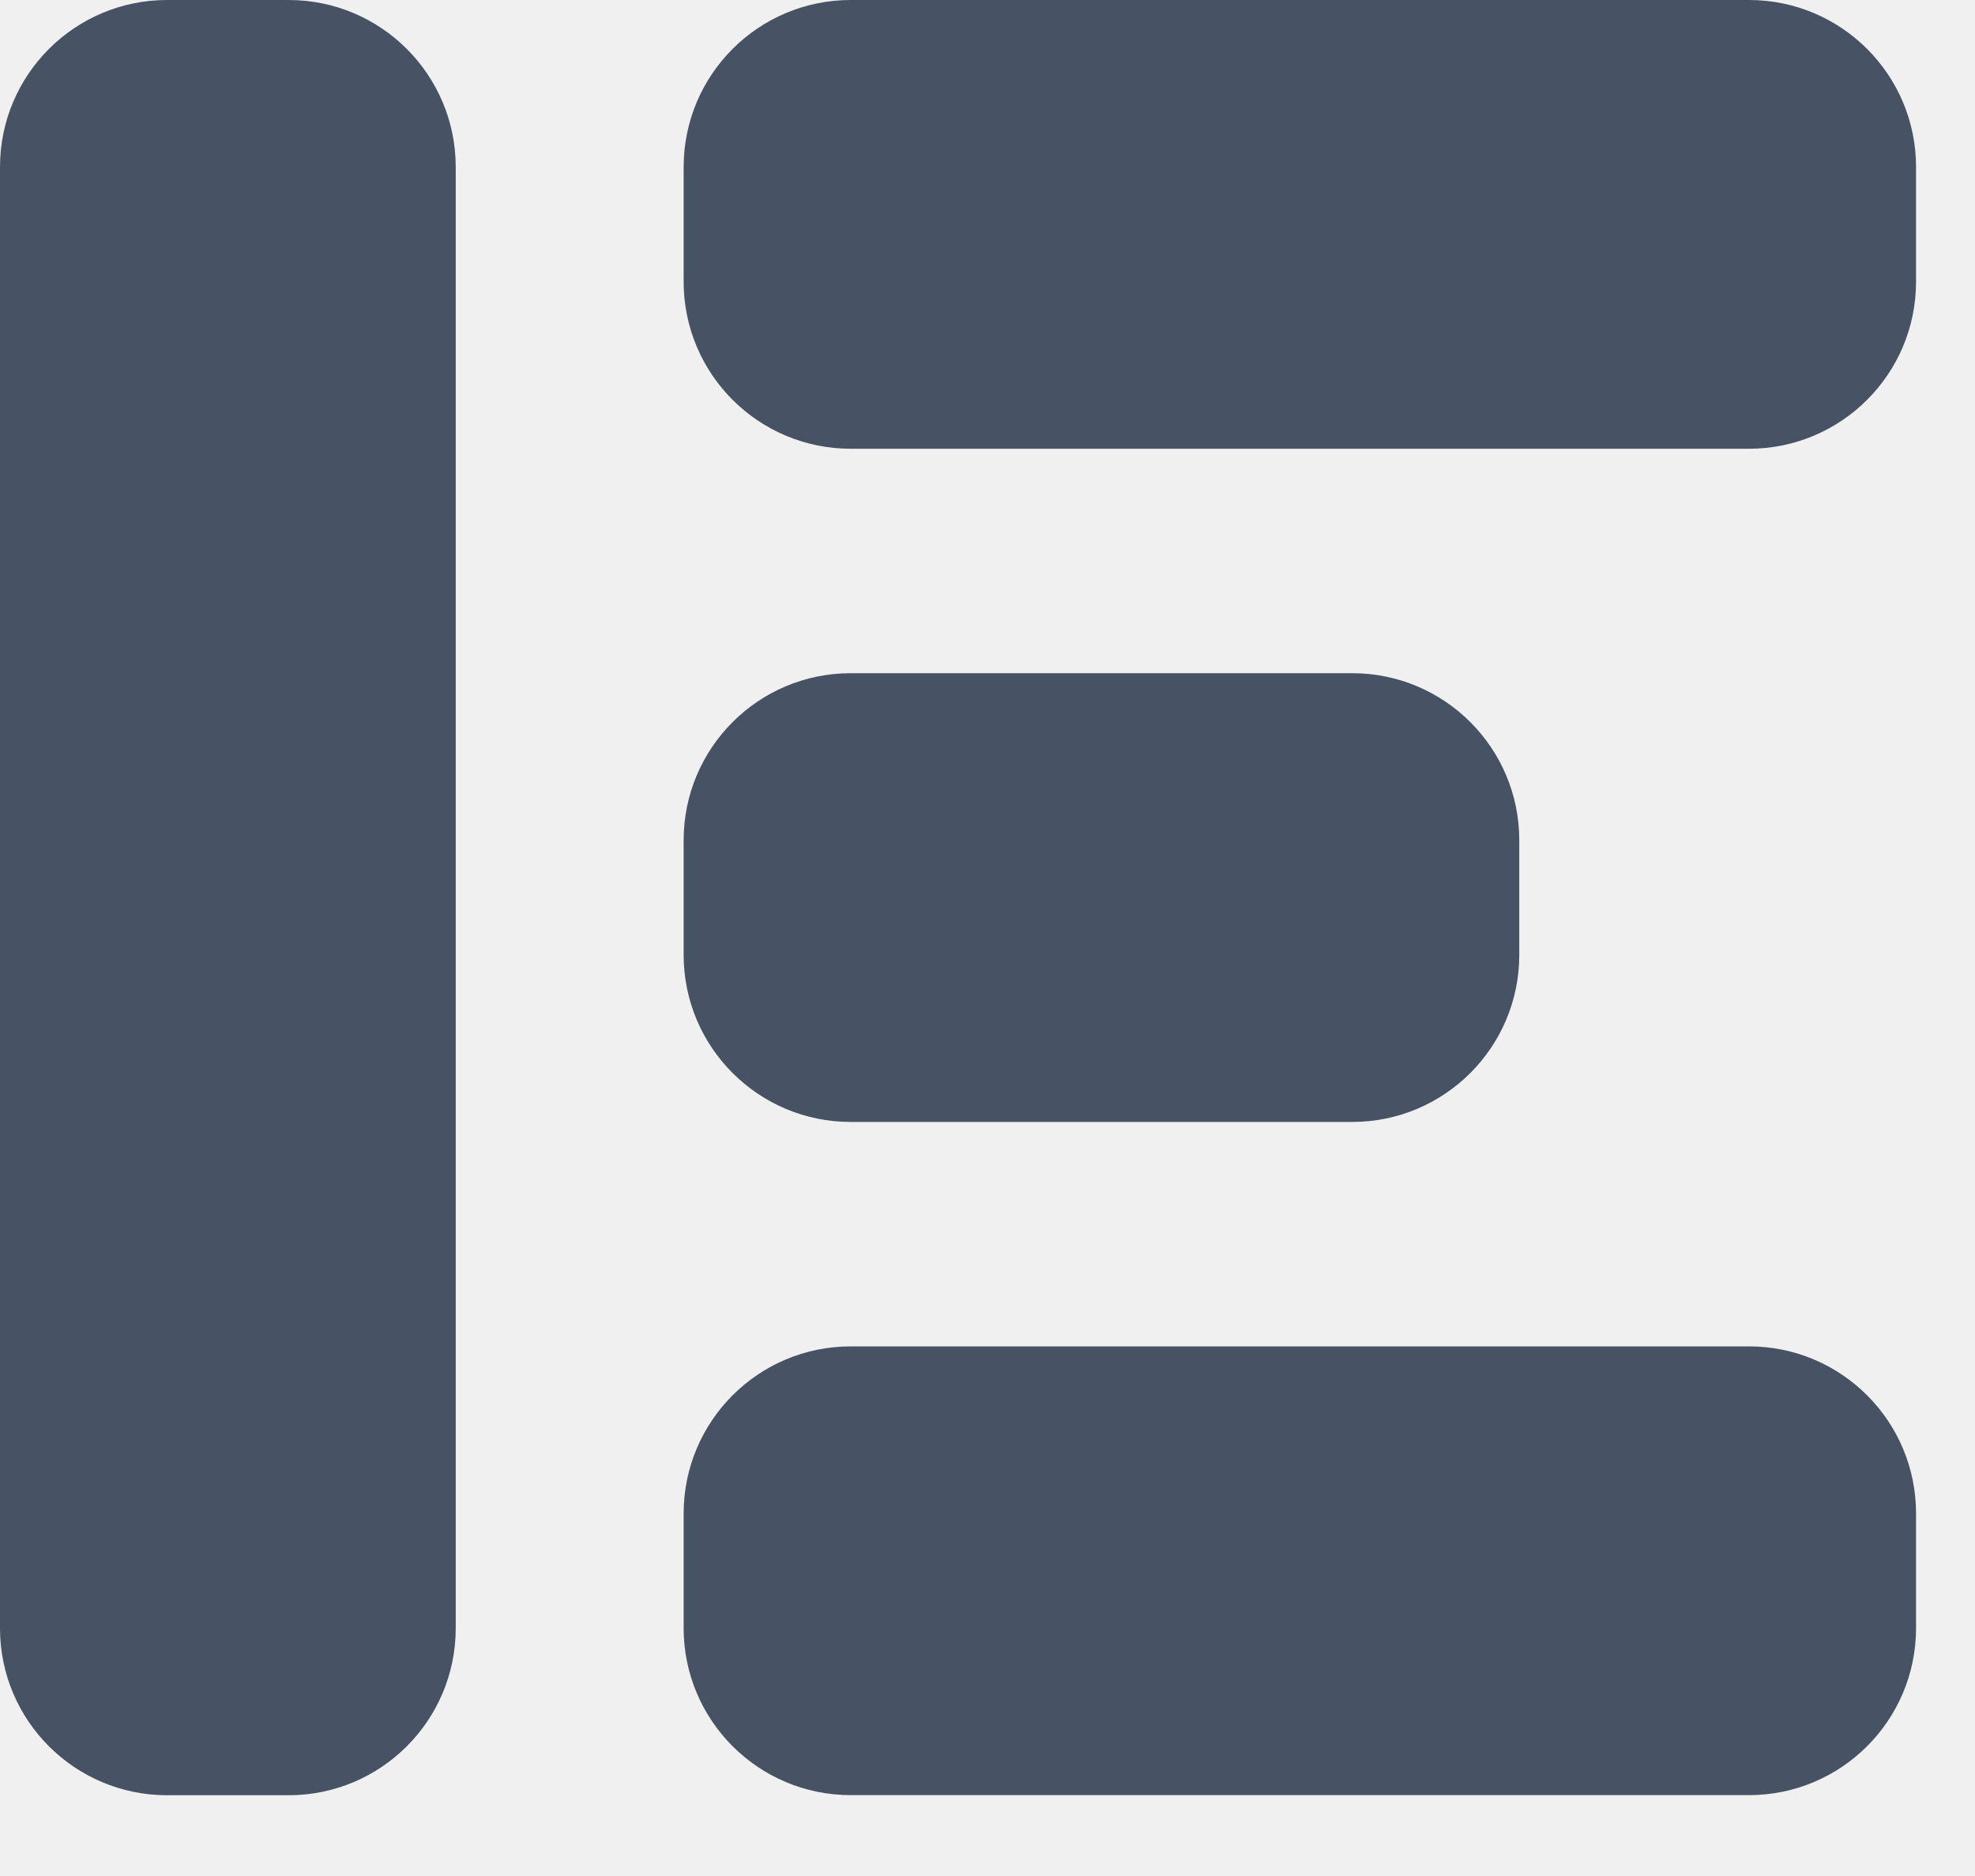
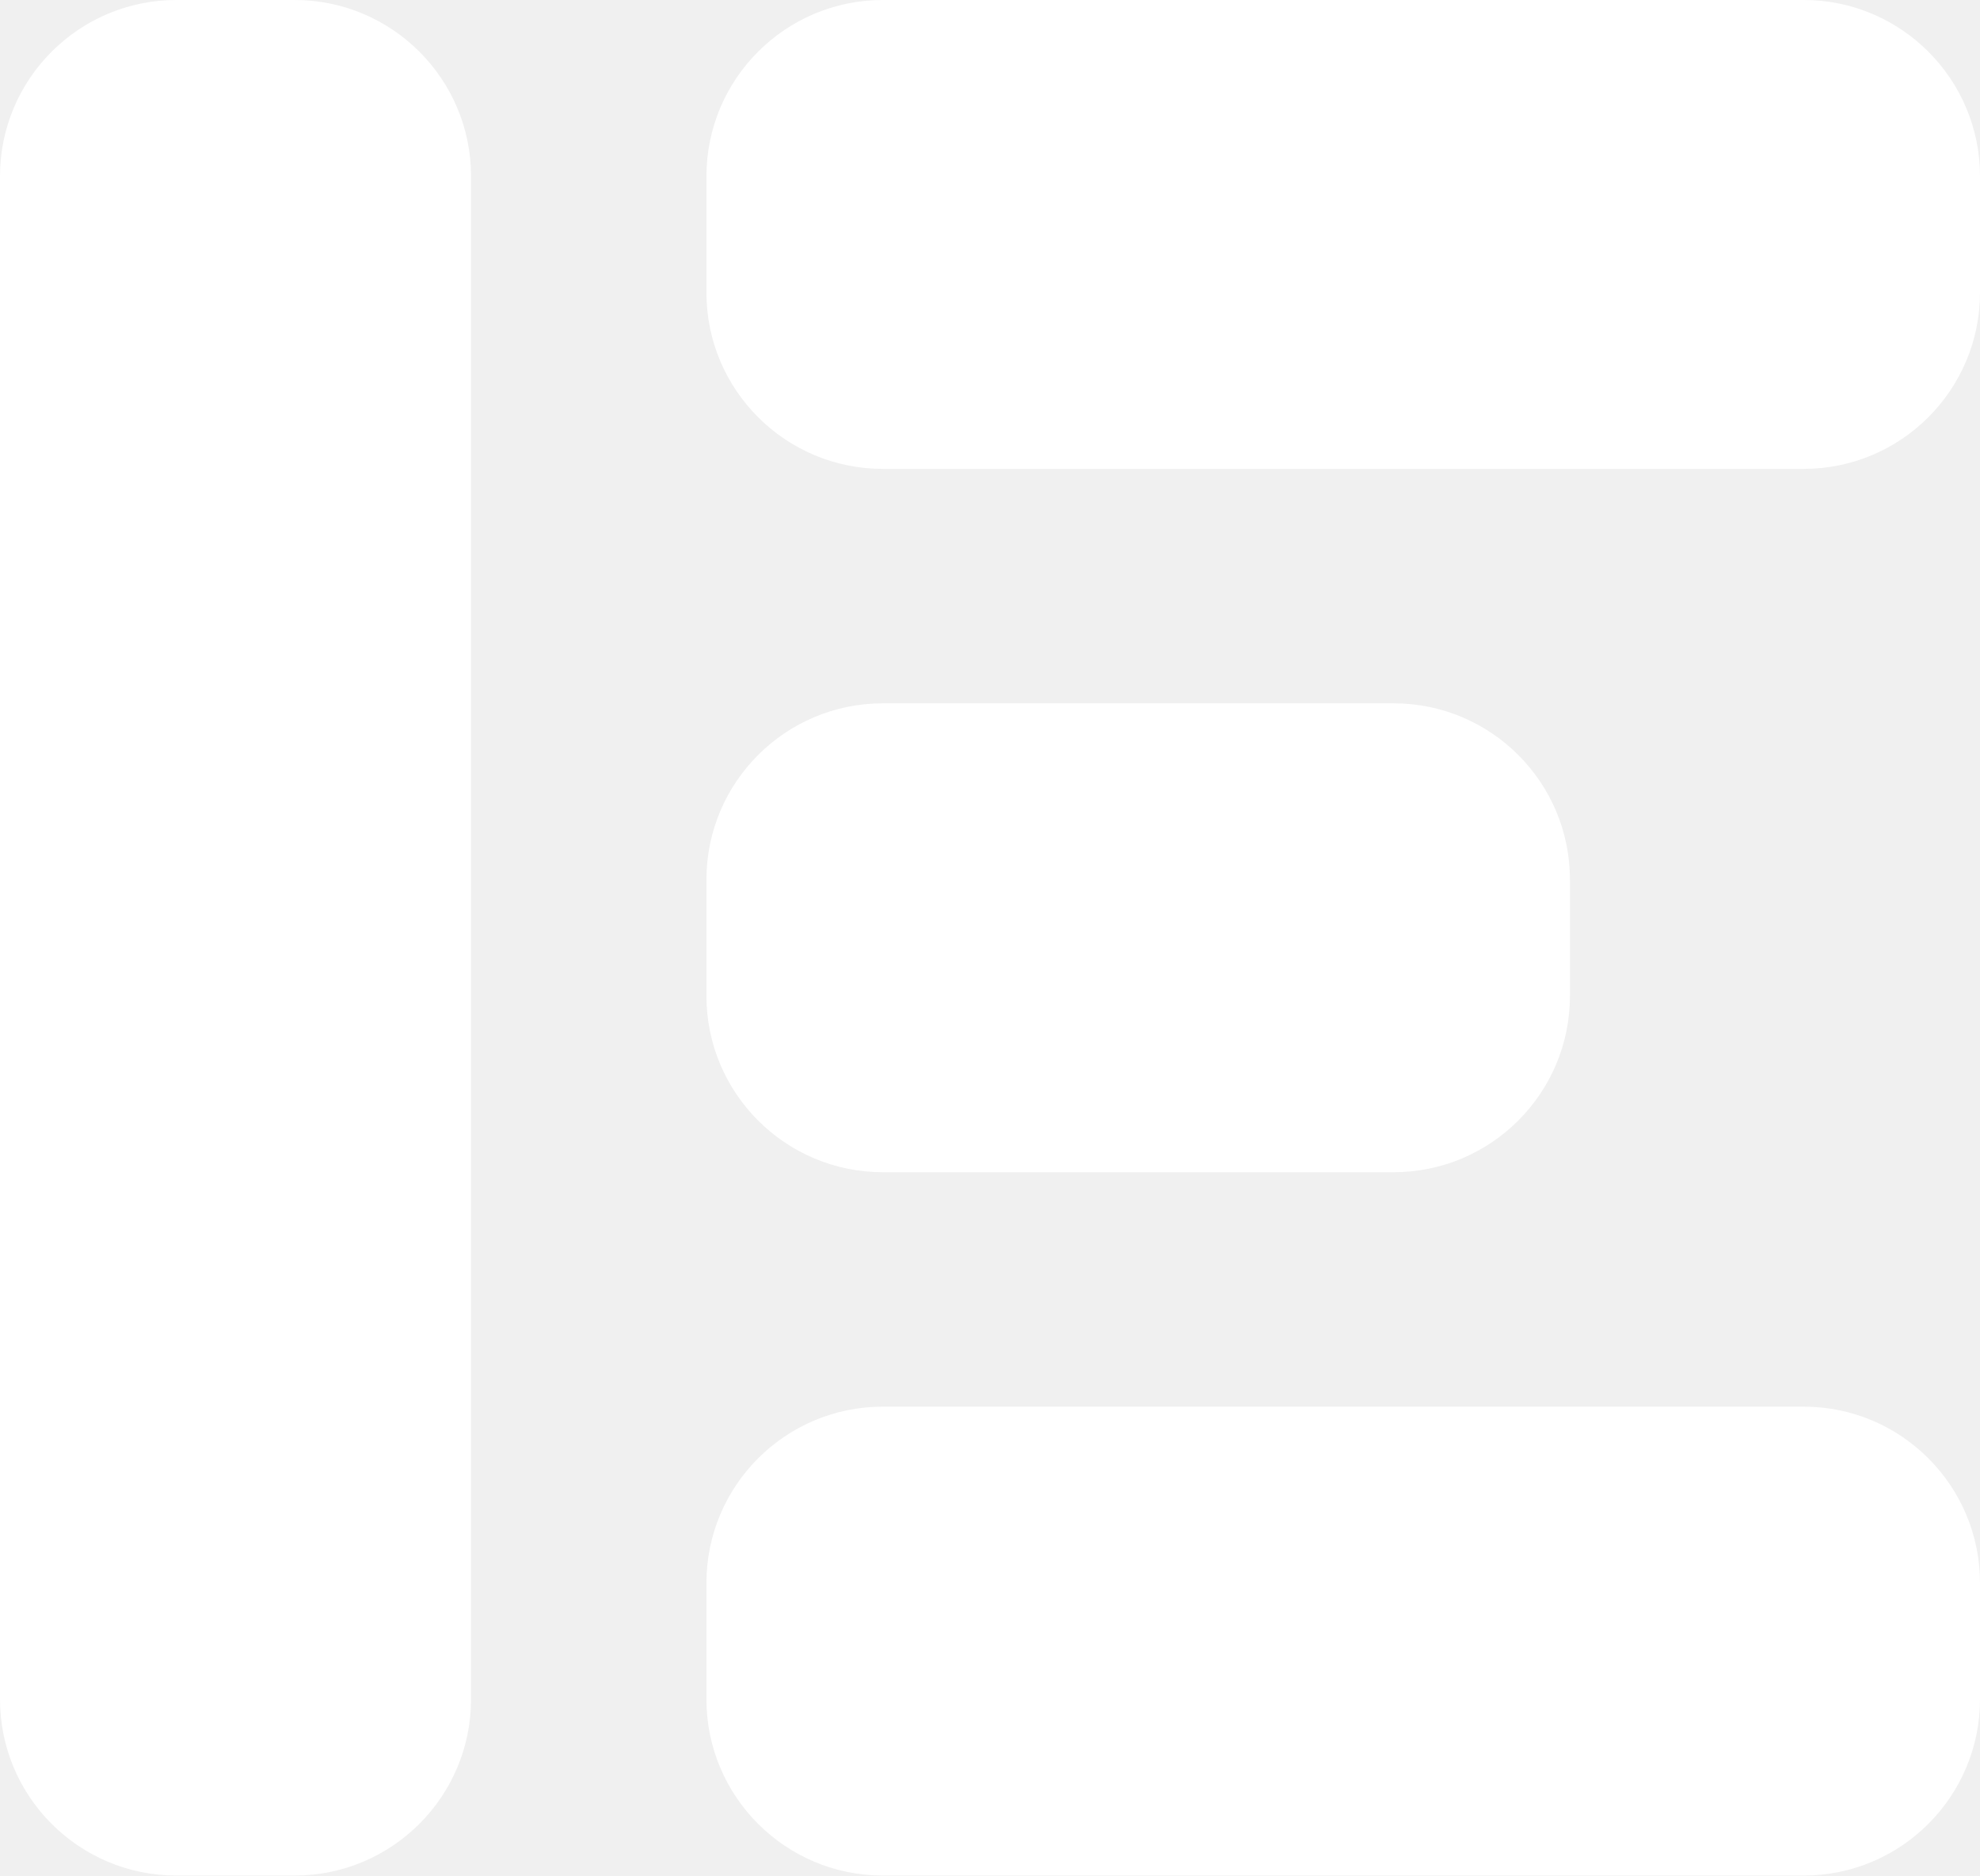
- <svg xmlns="http://www.w3.org/2000/svg" width="20px" height="19px" viewBox="0 0 20 19" version="1.1">
+ <svg xmlns="http://www.w3.org/2000/svg" width="19px" height="18px" viewBox="0 0 19 18" version="1.1">
  <defs />
-   <g id="10---Performance" stroke="none" stroke-width="1" fill="none" fill-rule="evenodd" transform="translate(-35, -35)">
-     <g id="组-13" transform="translate(35, 35)" fill="#475364" fill-rule="nonzero">
-       <rect id="矩形_20" x="6.923" y="0" width="12.48" height="4.545" rx="1.692" />
-       <rect id="矩形_20-copy" x="6.923" y="6.818" width="8.462" height="4.545" rx="1.692" />
-       <rect id="矩形_20_拷贝_2" x="6.923" y="13.636" width="12.48" height="4.545" rx="1.692" />
-       <rect id="矩形_20_拷贝_4" x="0" y="0" width="4.615" height="18.182" rx="1.692" />
+   <g id="10---Performance-Copy-5" stroke="none" stroke-width="1" fill="none" fill-rule="evenodd" transform="translate(-35, -35)">
+     <g id="nav-left" fill="#FFFFFF" fill-rule="nonzero">
+       <g id="Group-18" transform="translate(20, 20)">
+         <g id="组-13" transform="translate(15, 15)">
+           <path d="M8.472,0 L17.308,0 C18.242,6.58433488e-16 19,0.758 19,1.692 L19,2.808 C19,3.742 18.242,4.5 17.308,4.5 L8.472,4.5 C7.537,4.5 6.779,3.742 6.779,2.808 L6.779,1.692 C6.779,0.758 7.537,1.71689798e-16 8.472,0 Z M8.472,6.75 L13.373,6.75 C14.307,6.75 15.065,7.508 15.065,8.442 L15.065,9.558 C15.065,10.492 14.307,11.25 13.373,11.25 L8.472,11.25 C7.537,11.25 6.779,10.492 6.779,9.558 L6.779,8.442 C6.779,7.508 7.537,6.75 8.472,6.75 Z M8.472,13.5 L17.308,13.5 C18.242,13.5 19,14.258 19,15.192 L19,16.308 C19,17.242 18.242,18 17.308,18 L8.472,18 C7.537,18 6.779,17.242 6.779,16.308 L6.779,15.192 C6.779,14.258 7.537,13.5 8.472,13.5 Z M1.692,0 L2.827,0 C3.762,-1.71689798e-16 4.52,0.758 4.52,1.692 L4.52,16.308 C4.52,17.242 3.762,18 2.827,18 L1.692,18 C0.758,18 -1.07584739e-16,17.242 -2.22044605e-16,16.308 L-2.22044605e-16,1.692 C-3.3650447e-16,0.758 0.758,6.15779008e-16 1.692,4.4408921e-16 Z" id="Combined-Shape" />
+         </g>
+       </g>
    </g>
  </g>
</svg>
